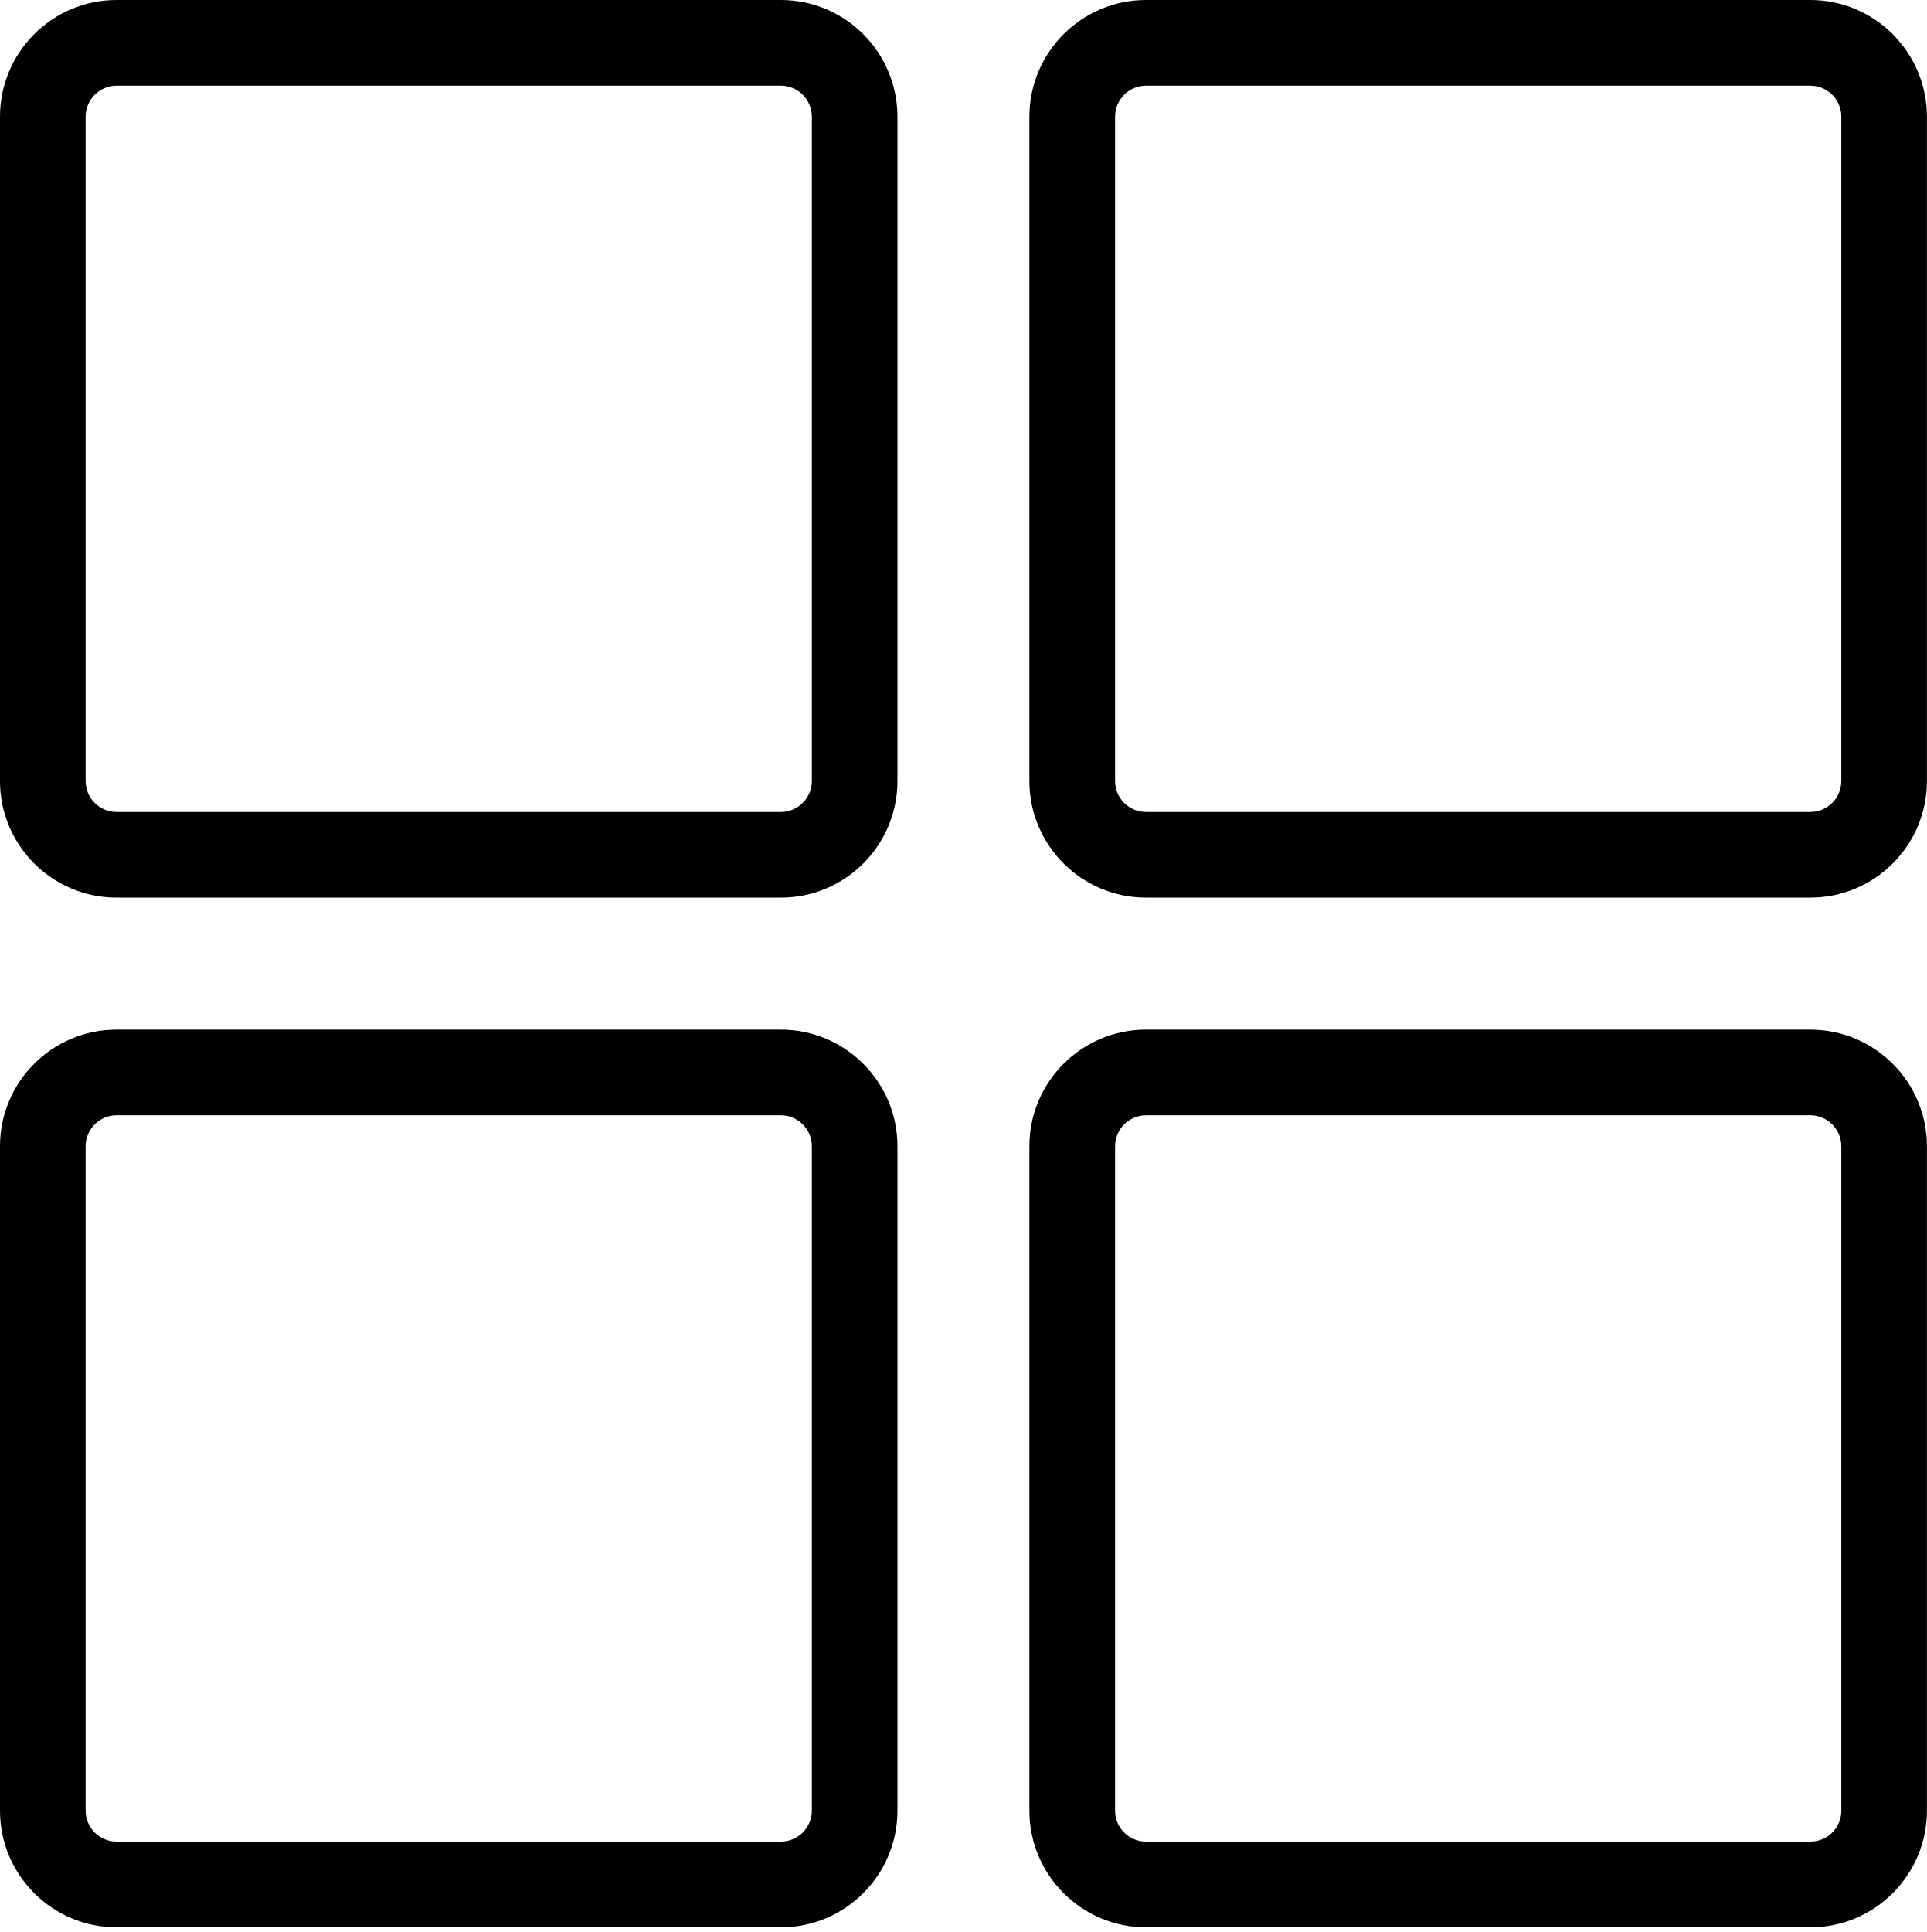
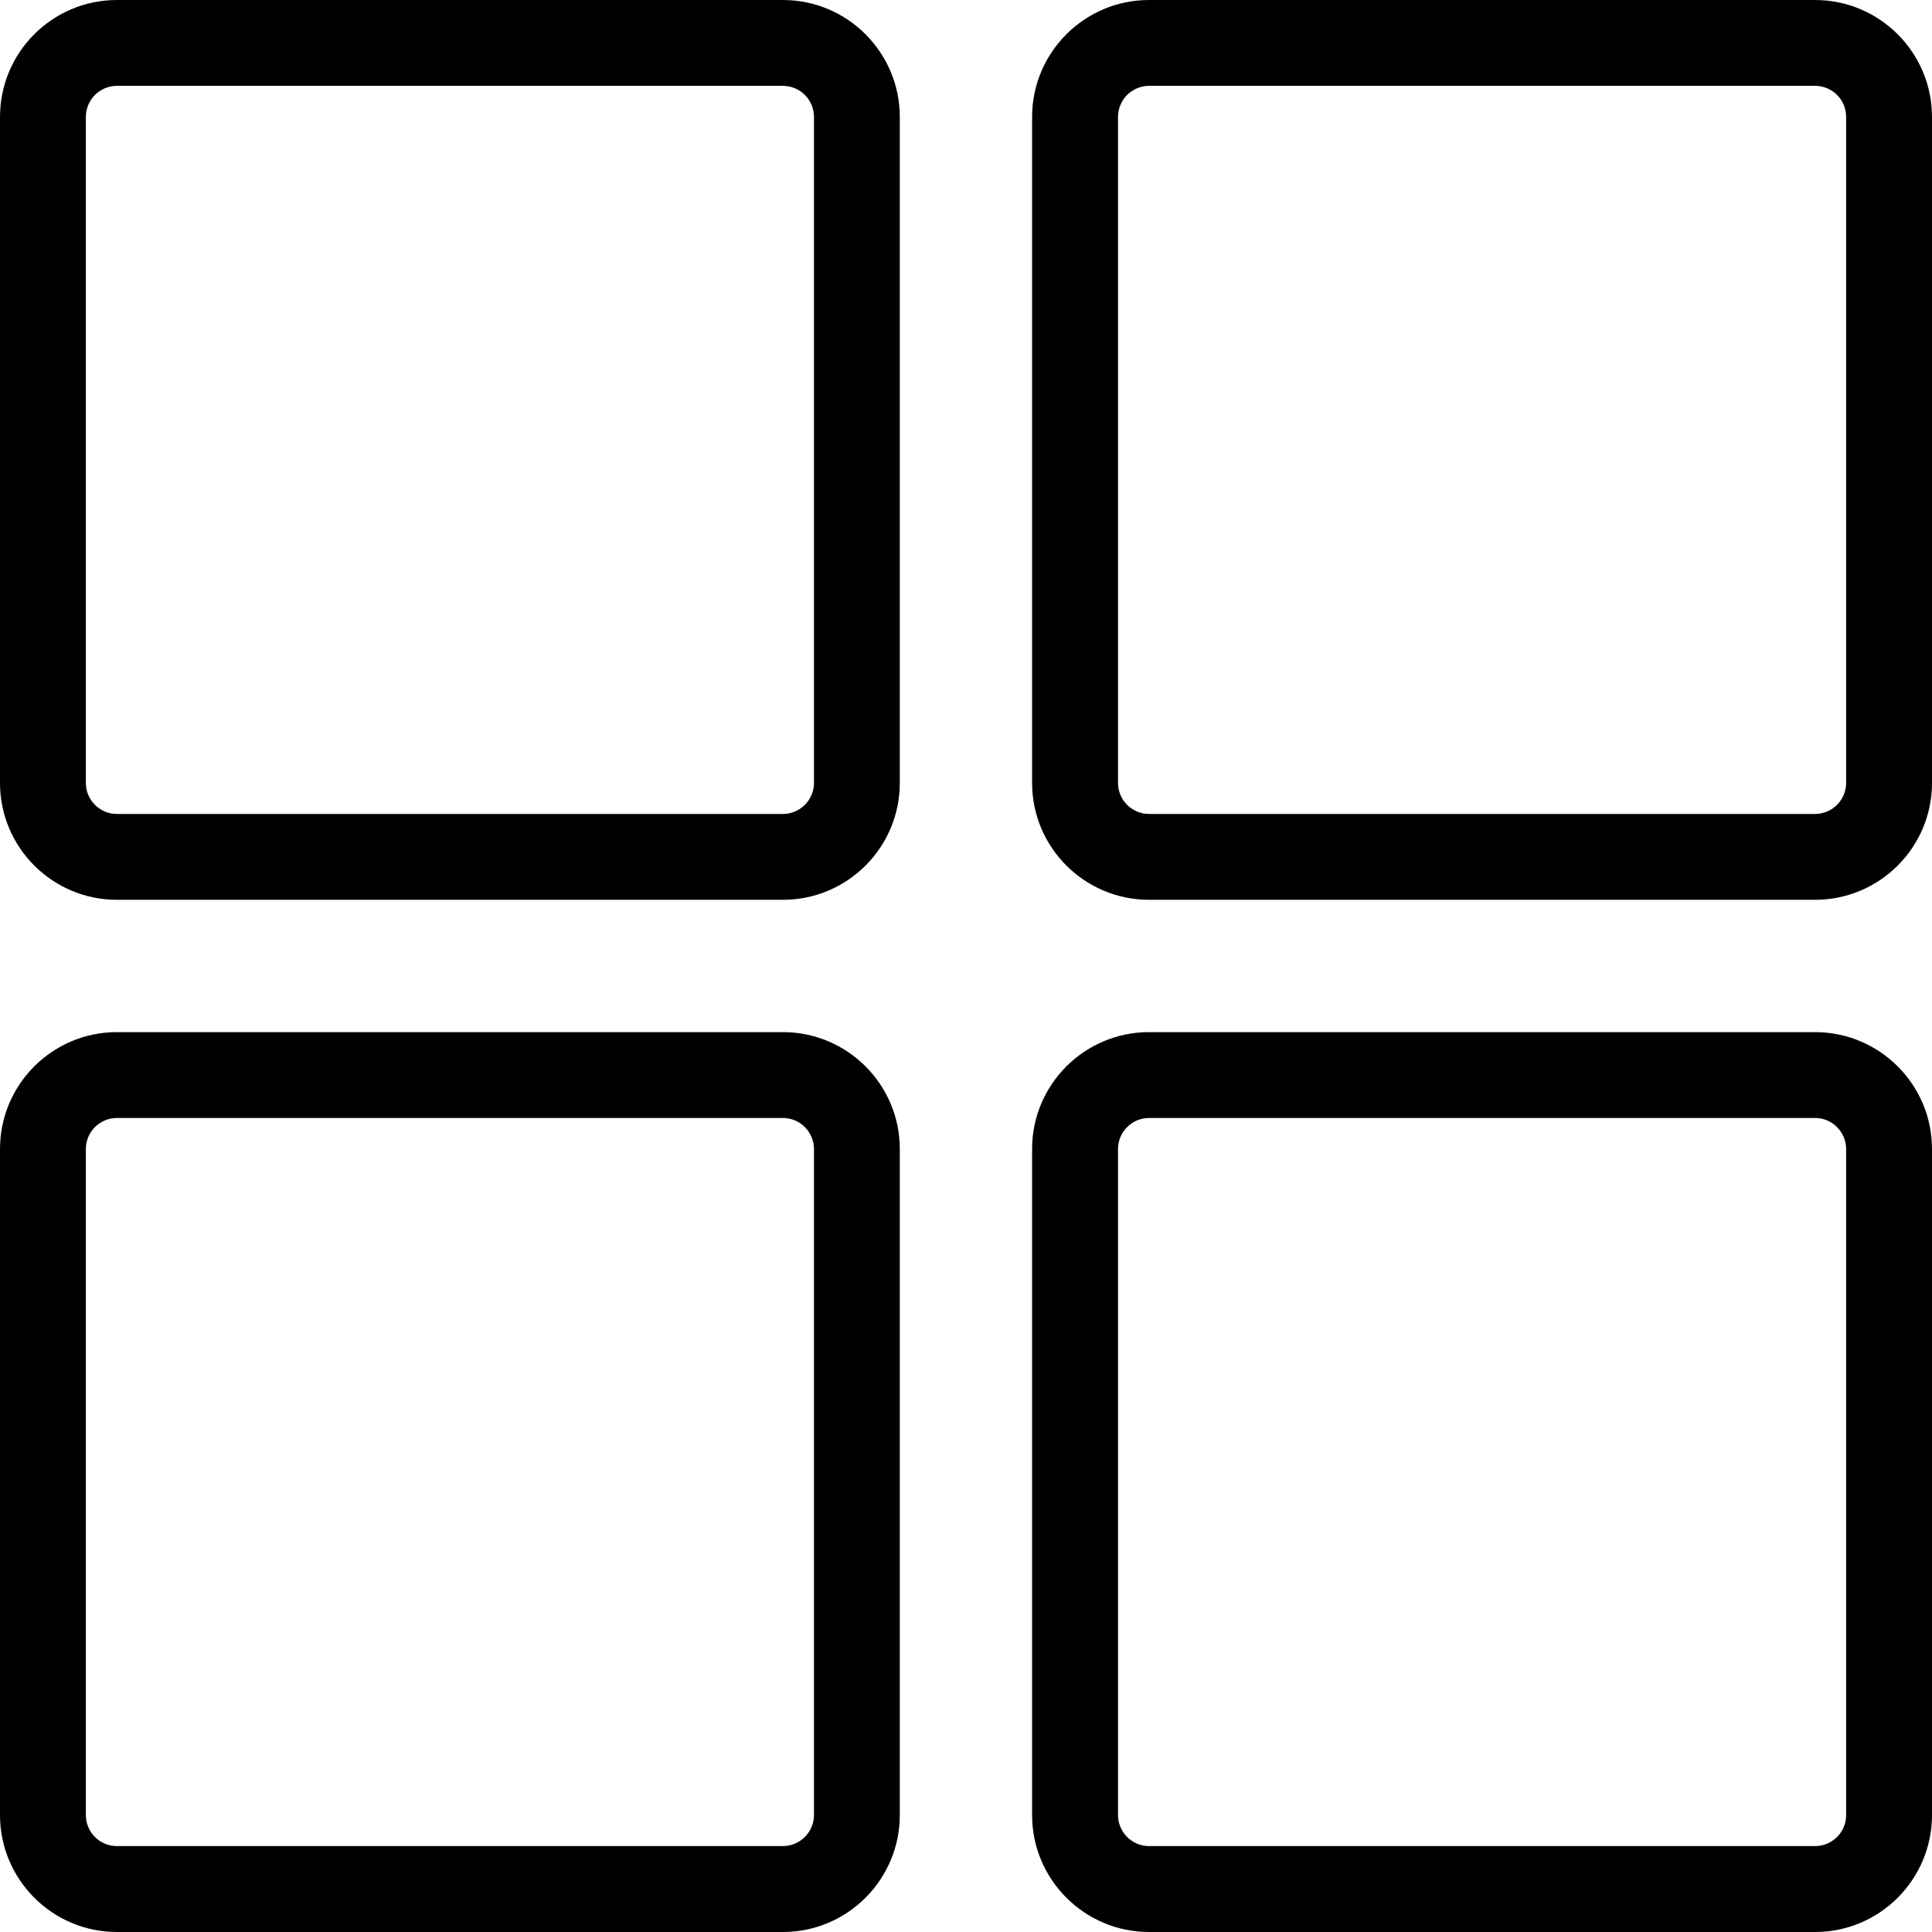
- <svg xmlns="http://www.w3.org/2000/svg" width="409" height="410" viewBox="0 0 409 410" fill="none">
-   <path fill-rule="evenodd" clip-rule="evenodd" d="M165.745 190.491H24.741C11.095 190.491 0 179.393 0 165.747V24.759C0 11.098 11.095 0 24.741 0H165.745C179.391 0 190.486 11.113 190.486 24.759V165.747C190.486 179.409 179.391 190.491 165.745 190.491ZM24.741 18.174C22.997 18.178 21.326 18.874 20.094 20.108C18.863 21.343 18.175 23.015 18.175 24.759V165.747C18.175 169.37 21.119 172.317 24.741 172.317H165.745C167.486 172.313 169.153 171.62 170.384 170.388C171.616 169.157 172.314 167.488 172.318 165.747V24.759C172.32 23.895 172.145 23.039 171.816 22.24C171.487 21.442 171.01 20.715 170.399 20.104C169.789 19.492 169.061 19.007 168.263 18.676C167.465 18.345 166.609 18.174 165.745 18.174H24.741Z" fill="black" />
-   <path fill-rule="evenodd" clip-rule="evenodd" d="M384.251 190.491H243.248C229.586 190.491 218.492 179.393 218.492 165.747V24.759C218.492 11.098 229.602 0 243.248 0H384.236C397.898 0 409 11.113 409 24.759V165.747C409 179.409 397.897 190.491 384.251 190.491ZM243.248 18.174C241.504 18.178 239.832 18.874 238.601 20.108C237.369 21.343 236.682 23.015 236.682 24.759V165.747C236.682 169.37 239.625 172.317 243.248 172.317H384.236C385.98 172.317 387.656 171.625 388.891 170.394C390.125 169.162 390.821 167.491 390.825 165.747V24.759C390.827 23.895 390.659 23.039 390.33 22.24C390.001 21.442 389.516 20.715 388.906 20.104C388.296 19.492 387.568 19.007 386.77 18.676C385.972 18.345 385.115 18.174 384.251 18.174H243.248Z" fill="black" />
-   <path fill-rule="evenodd" clip-rule="evenodd" d="M165.745 409.011H24.741C11.095 409.011 0 397.898 0 384.252V243.248C0 229.587 11.095 218.504 24.741 218.504H165.745C179.391 218.504 190.486 229.602 190.486 243.248V384.252C190.486 397.913 179.391 409.011 165.745 409.011ZM24.741 236.679C23 236.683 21.333 237.376 20.102 238.607C18.87 239.838 18.18 241.507 18.175 243.248V384.252C18.175 387.874 21.119 390.821 24.741 390.821H165.745C167.486 390.817 169.153 390.124 170.384 388.893C171.616 387.661 172.314 385.993 172.318 384.252V243.248C172.314 241.507 171.616 239.838 170.384 238.607C169.153 237.376 167.486 236.683 165.745 236.679H24.741Z" fill="black" />
-   <path fill-rule="evenodd" clip-rule="evenodd" d="M384.251 409.011H243.248C229.586 409.011 218.492 397.898 218.492 384.252V243.248C218.492 229.587 229.602 218.504 243.248 218.504H384.236C397.898 218.504 409 229.602 409 243.248V384.252C409 397.913 397.897 409.011 384.251 409.011ZM243.248 236.679C241.506 236.683 239.839 237.376 238.608 238.607C237.377 239.838 236.686 241.507 236.682 243.248V384.252C236.682 387.874 239.625 390.821 243.248 390.821H384.236C385.1 390.823 385.956 390.655 386.755 390.326C387.554 389.996 388.279 389.513 388.891 388.903C389.503 388.292 389.991 387.567 390.322 386.769C390.654 385.971 390.825 385.116 390.825 384.252V243.248C390.821 241.507 390.122 239.838 388.891 238.607C387.66 237.376 385.993 236.683 384.251 236.679H243.248Z" fill="black" />
+ <svg xmlns="http://www.w3.org/2000/svg" width="400" height="400" viewBox="0 0 400 400" fill="none">
+   <path fill-rule="evenodd" clip-rule="evenodd" d="M162.098 186.295H24.197C10.851 186.295 0 175.441 0 162.096V24.214C0 10.854 10.851 0 24.197 0H162.098C175.443 0 186.294 10.868 186.294 24.214V162.096C186.294 175.456 175.443 186.295 162.098 186.295ZM24.197 17.774C22.491 17.778 20.857 18.458 19.652 19.665C18.448 20.872 17.776 22.509 17.776 24.214V162.096C17.776 165.639 20.654 168.521 24.197 168.521H162.098C163.801 168.517 165.431 167.839 166.635 166.635C167.839 165.431 168.522 163.799 168.526 162.096V24.214C168.528 23.369 168.357 22.532 168.035 21.75C167.713 20.969 167.247 20.259 166.65 19.661C166.053 19.063 165.341 18.588 164.561 18.264C163.78 17.941 162.943 17.774 162.098 17.774H24.197Z" fill="black" />
+   <path fill-rule="evenodd" clip-rule="evenodd" d="M375.796 186.295H237.895C224.534 186.295 213.684 175.441 213.684 162.096V24.214C213.684 10.854 224.549 0 237.895 0H375.781C389.142 0 400 10.868 400 24.214V162.096C400 175.456 389.142 186.295 375.796 186.295ZM237.895 17.774C236.19 17.778 234.555 18.458 233.35 19.665C232.146 20.872 231.474 22.509 231.474 24.214V162.096C231.474 165.639 234.352 168.521 237.895 168.521H375.781C377.487 168.521 379.126 167.844 380.333 166.64C381.541 165.435 382.221 163.801 382.225 162.096V24.214C382.227 23.369 382.063 22.532 381.741 21.75C381.419 20.969 380.945 20.259 380.348 19.661C379.751 19.063 379.039 18.588 378.259 18.264C377.478 17.941 376.641 17.774 375.796 17.774H237.895Z" fill="black" />
+   <path fill-rule="evenodd" clip-rule="evenodd" d="M162.098 400H24.197C10.851 400 0 389.132 0 375.786V237.889C0 224.529 10.851 213.691 24.197 213.691H162.098C175.443 213.691 186.294 224.544 186.294 237.889V375.786C186.294 389.147 175.443 400 162.098 400ZM24.197 231.464C22.494 231.468 20.863 232.146 19.659 233.351C18.455 234.555 17.779 236.187 17.776 237.889V375.786C17.776 379.329 20.654 382.211 24.197 382.211H162.098C163.801 382.207 165.431 381.529 166.635 380.325C167.839 379.121 168.522 377.489 168.526 375.786V237.889C168.522 236.187 167.839 234.555 166.635 233.351C165.431 232.146 163.801 231.468 162.098 231.464H24.197Z" fill="black" />
+   <path fill-rule="evenodd" clip-rule="evenodd" d="M375.796 400H237.895C224.534 400 213.684 389.132 213.684 375.786V237.889C213.684 224.529 224.549 213.691 237.895 213.691H375.781C389.142 213.691 400 224.544 400 237.889V375.786C400 389.147 389.142 400 375.796 400ZM237.895 231.464C236.192 231.468 234.562 232.146 233.358 233.351C232.154 234.555 231.478 236.187 231.474 237.889V375.786C231.474 379.329 234.352 382.211 237.895 382.211H375.781C376.626 382.213 377.463 382.049 378.244 381.727C379.026 381.405 379.735 380.932 380.333 380.335C380.932 379.738 381.41 379.029 381.733 378.249C382.057 377.468 382.225 376.631 382.225 375.786V237.889C382.221 236.187 381.537 234.555 380.333 233.351C379.129 232.146 377.499 231.468 375.796 231.464H237.895Z" fill="black" />
</svg>
